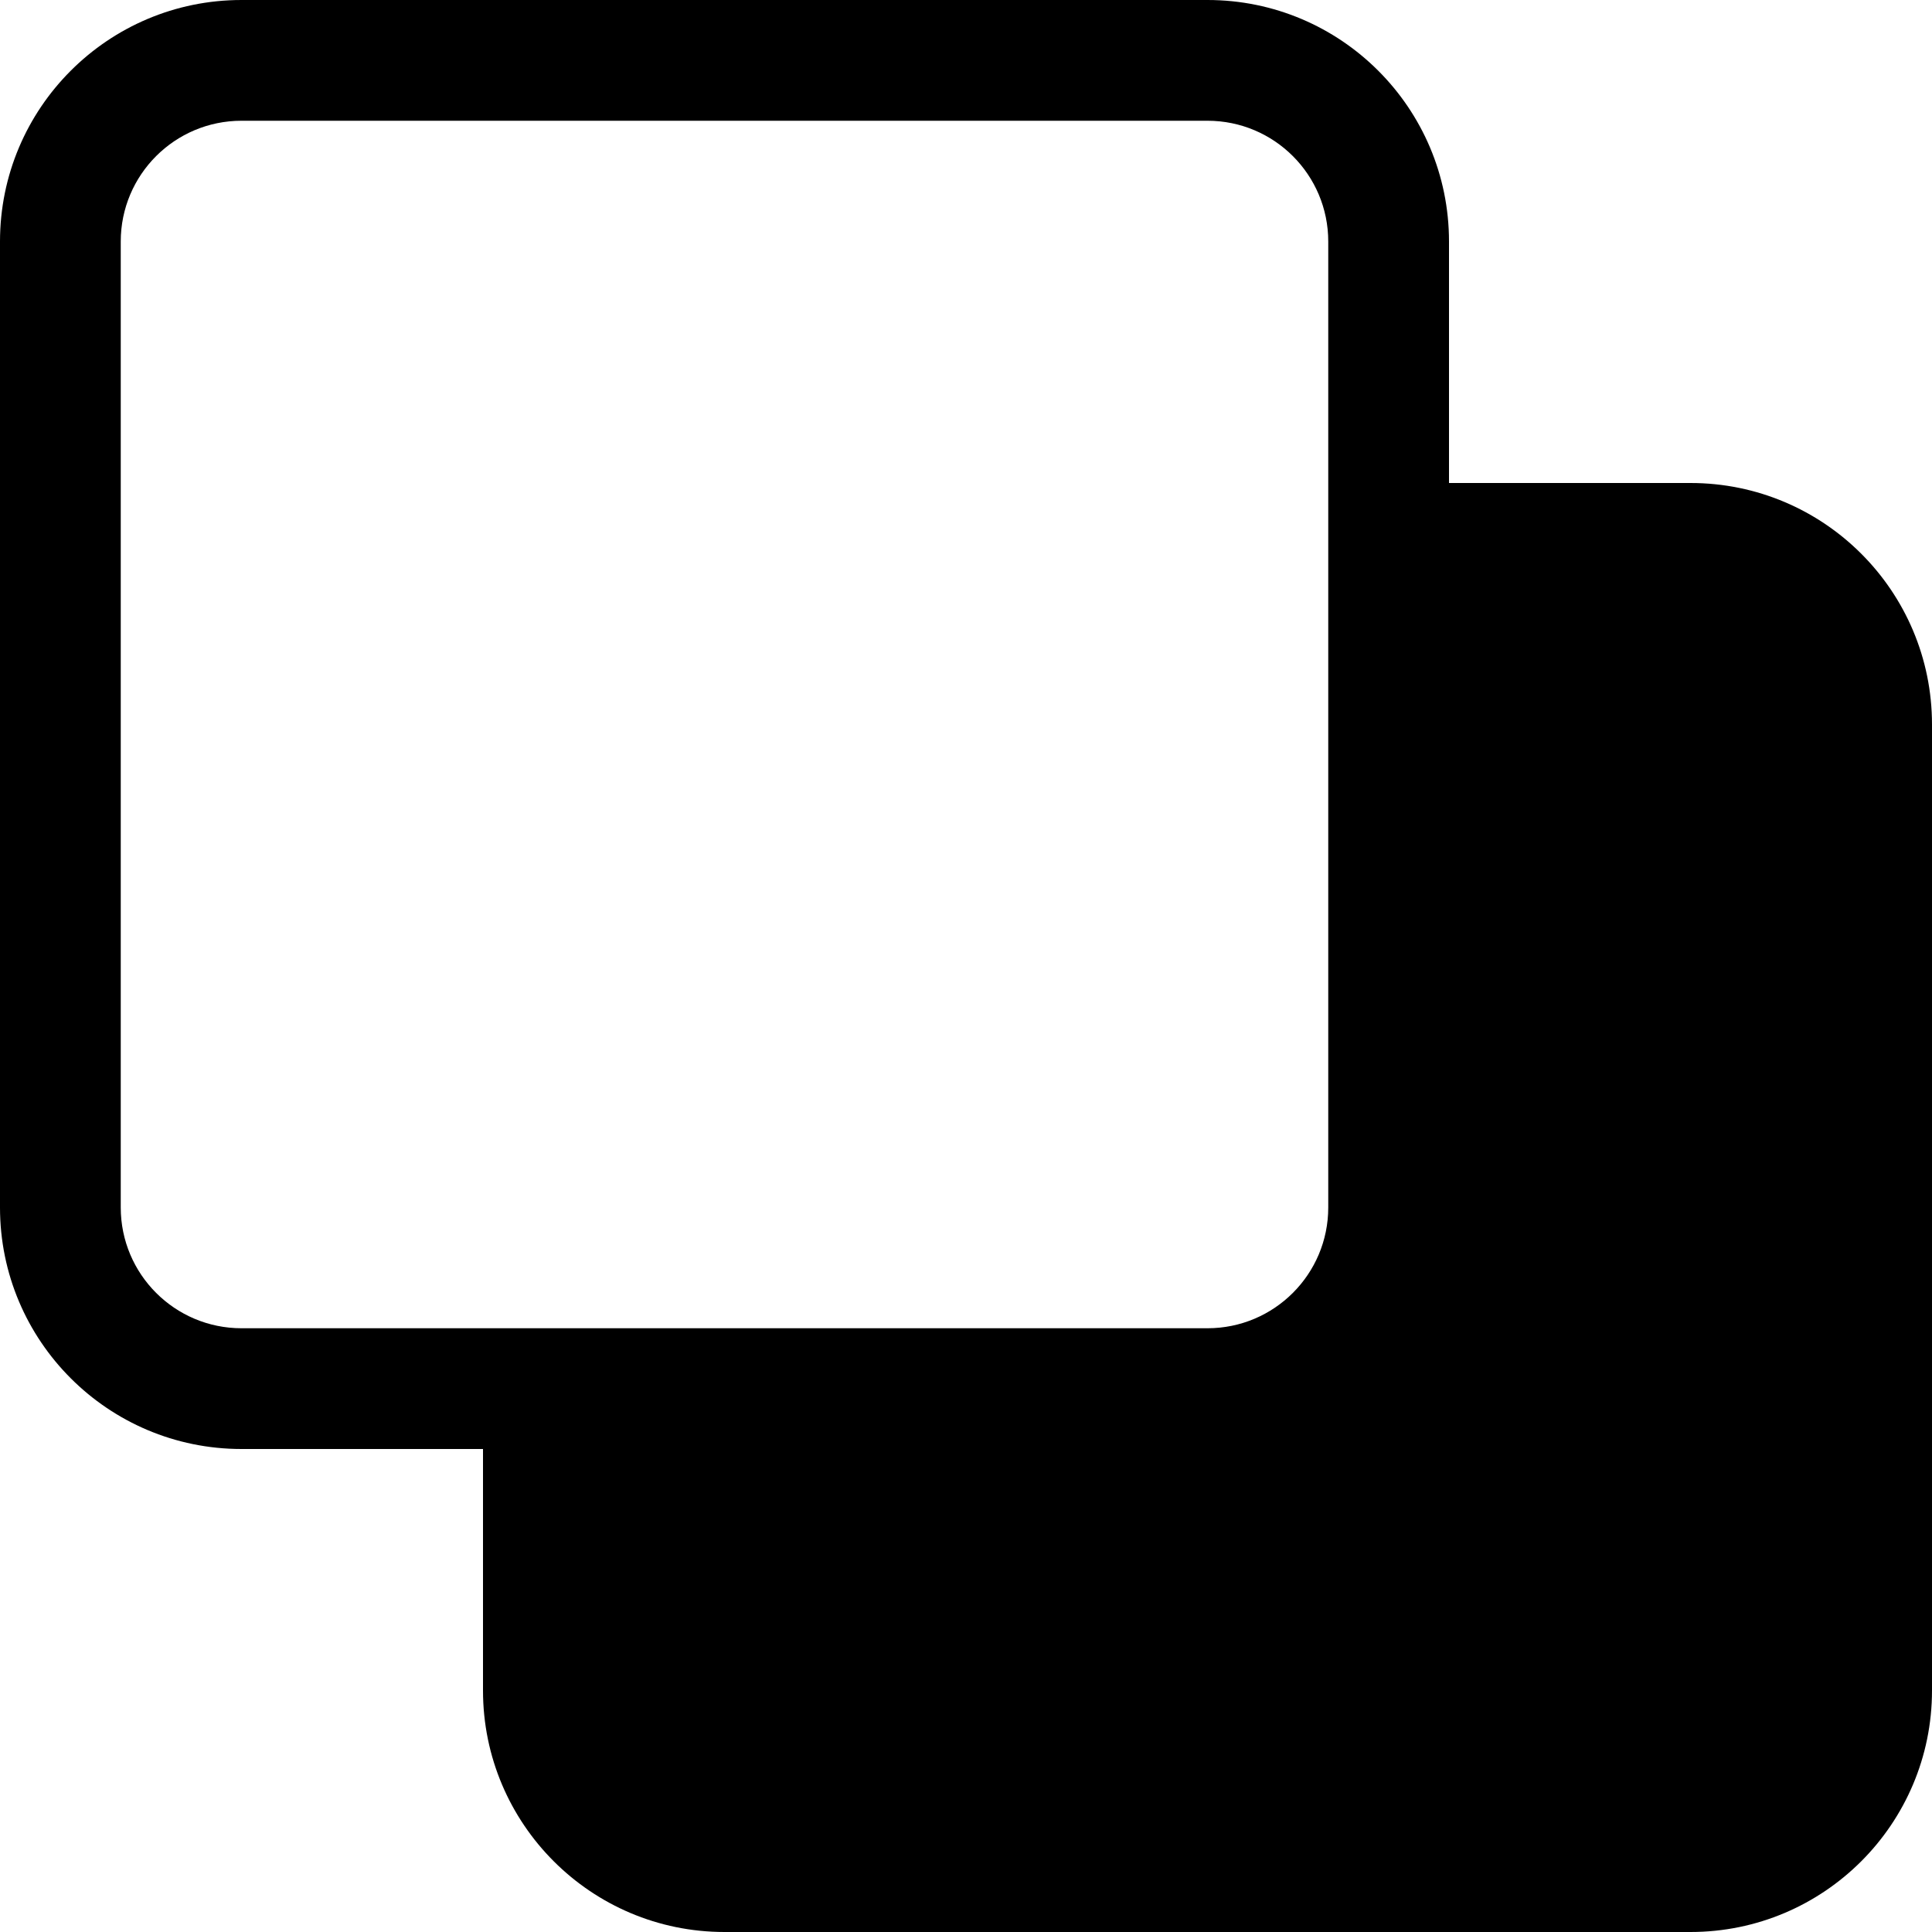
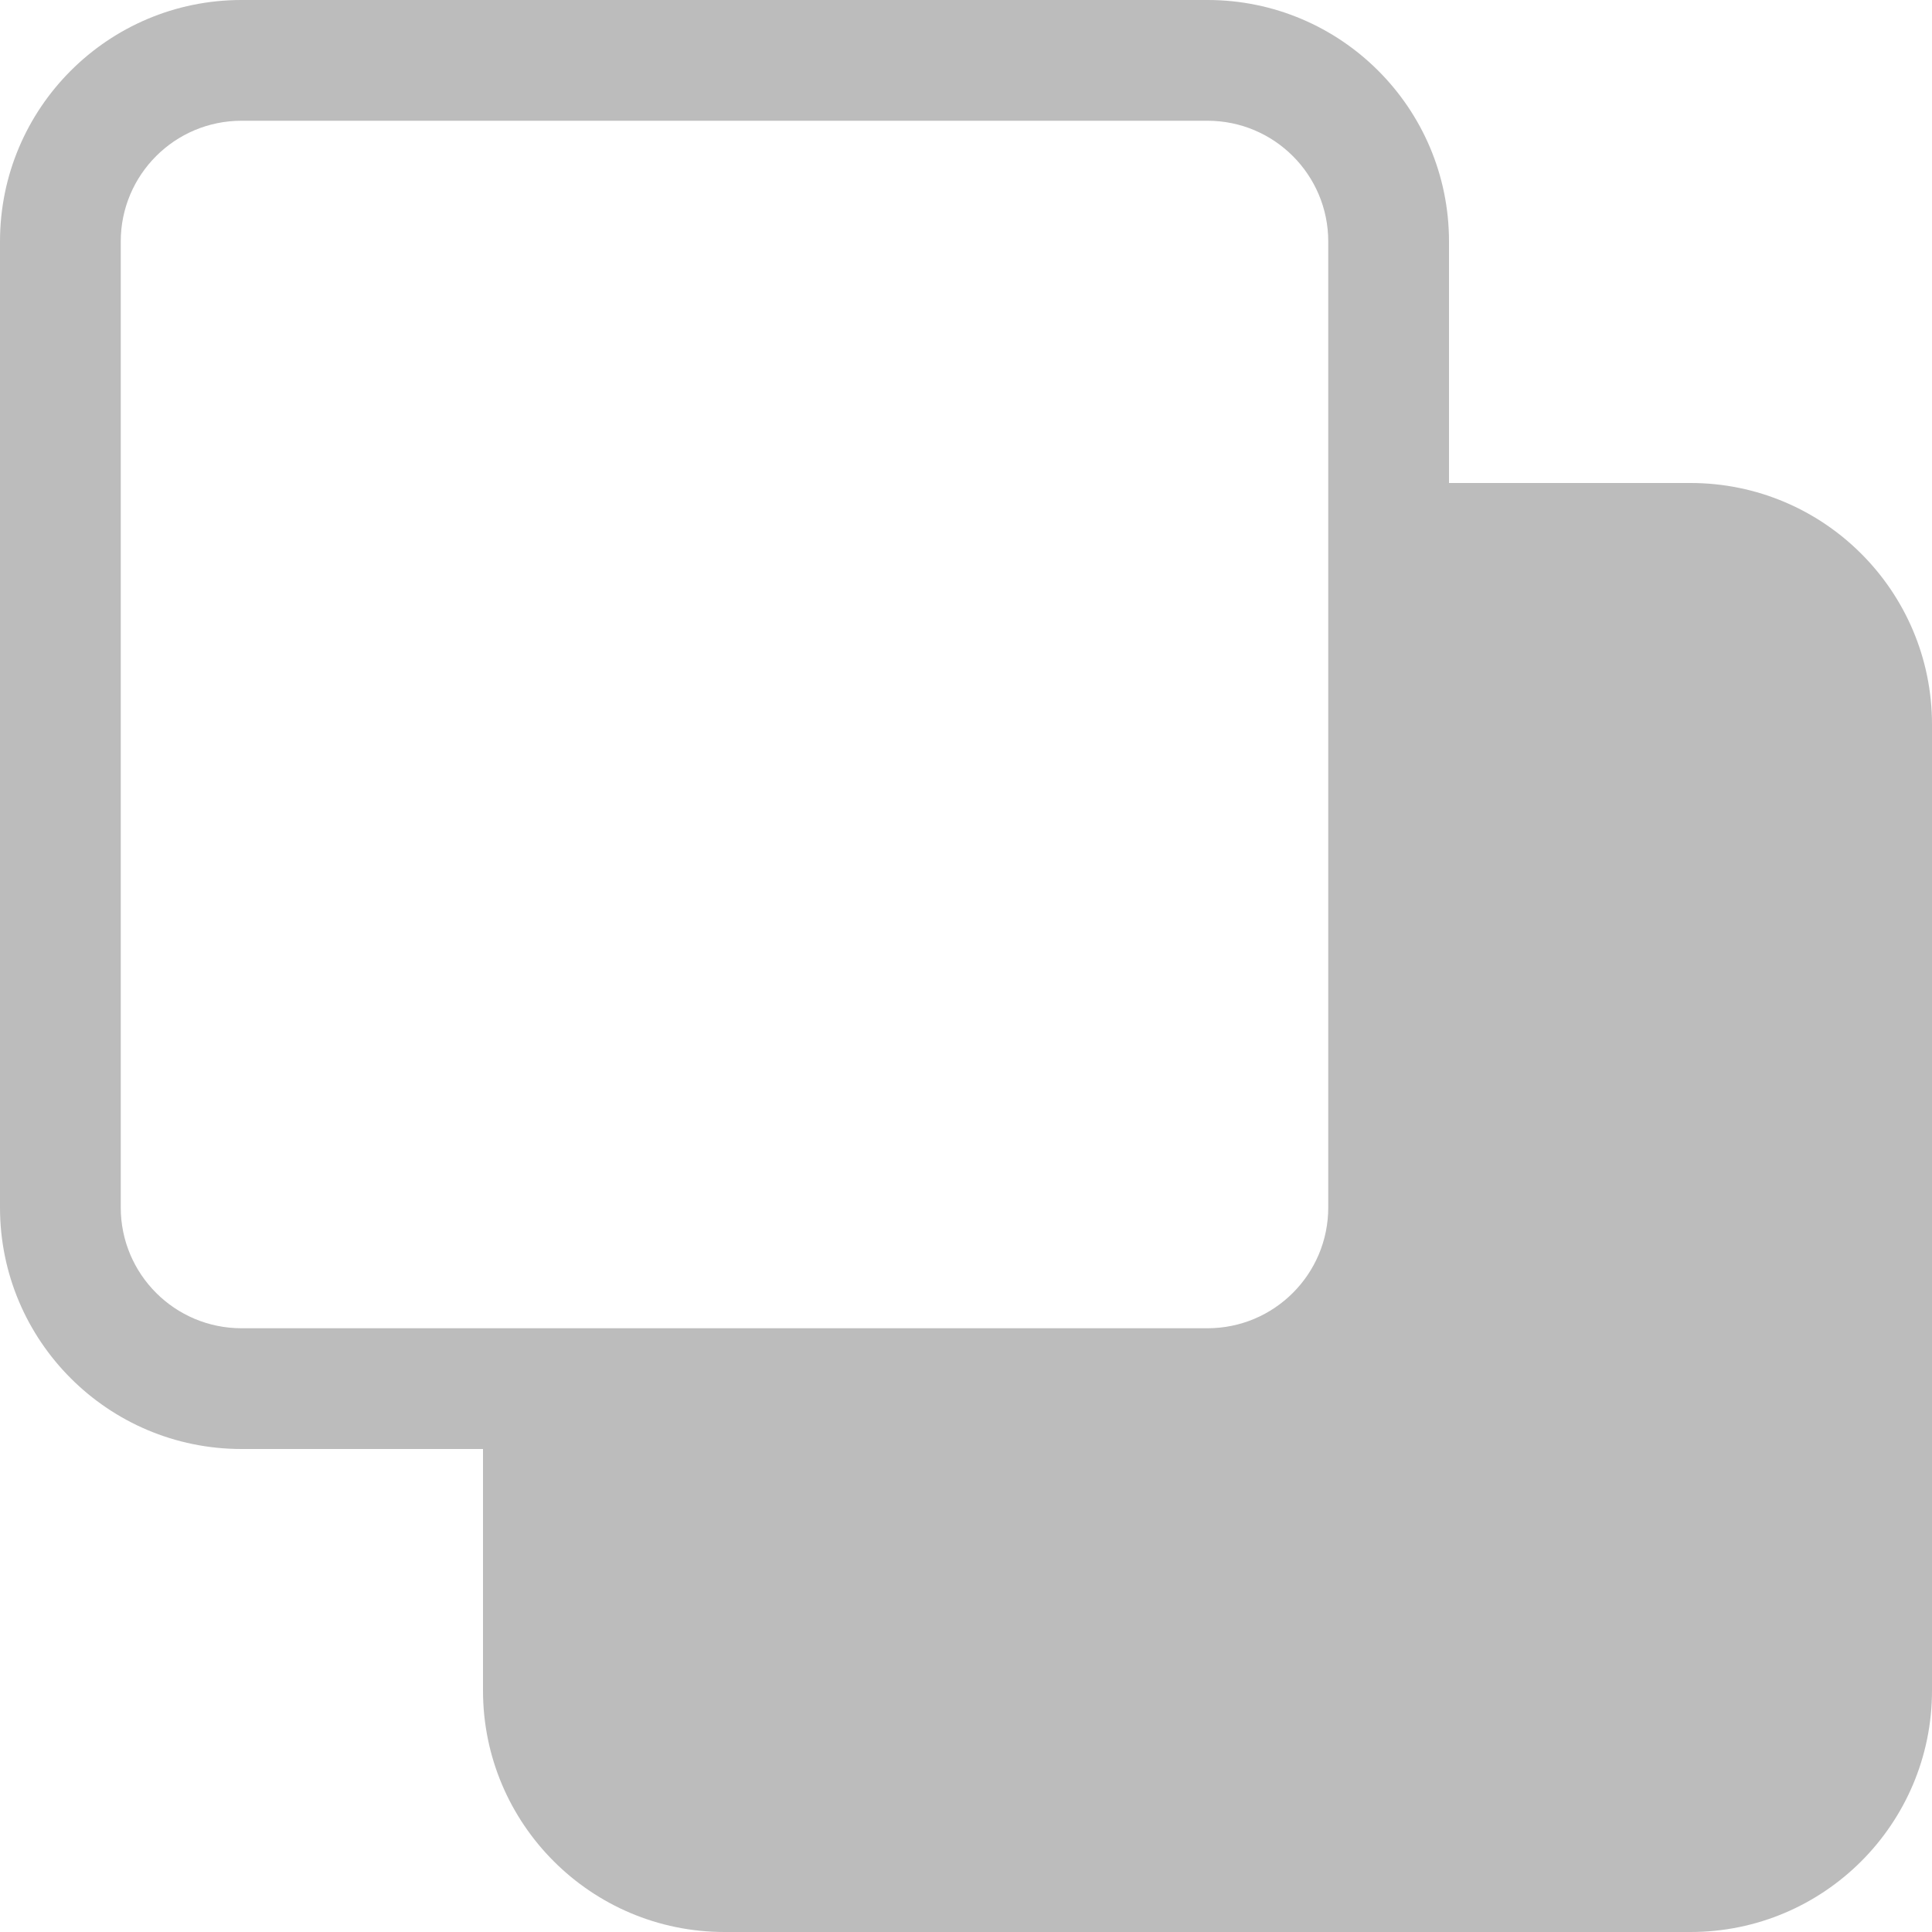
<svg xmlns="http://www.w3.org/2000/svg" width="16" height="16" fill="currentColor" class="bi bi-subtract" viewBox="0 0 16 16">
  <style type="text/css"> .st0{fill:#BCBCBC;} </style>
-   <path d="M0 2a2 2 0 0 1 2-2h8a2 2 0 0 1 2 2v2h2a2 2 0 0 1 2 2v8a2 2 0 0 1-2 2H6a2 2 0 0 1-2-2v-2H2a2 2 0 0 1-2-2V2zm2-1a1 1 0 0 0-1 1v8a1 1 0 0 0 1 1h8a1 1 0 0 0 1-1V2a1 1 0 0 0-1-1H2z" />
+   <path class="st0" d="M0 2a2 2 0 0 1 2-2h8a2 2 0 0 1 2 2v2h2a2 2 0 0 1 2 2v8a2 2 0 0 1-2 2H6a2 2 0 0 1-2-2v-2H2a2 2 0 0 1-2-2V2zm2-1a1 1 0 0 0-1 1v8a1 1 0 0 0 1 1h8a1 1 0 0 0 1-1V2a1 1 0 0 0-1-1H2z" />
</svg>
